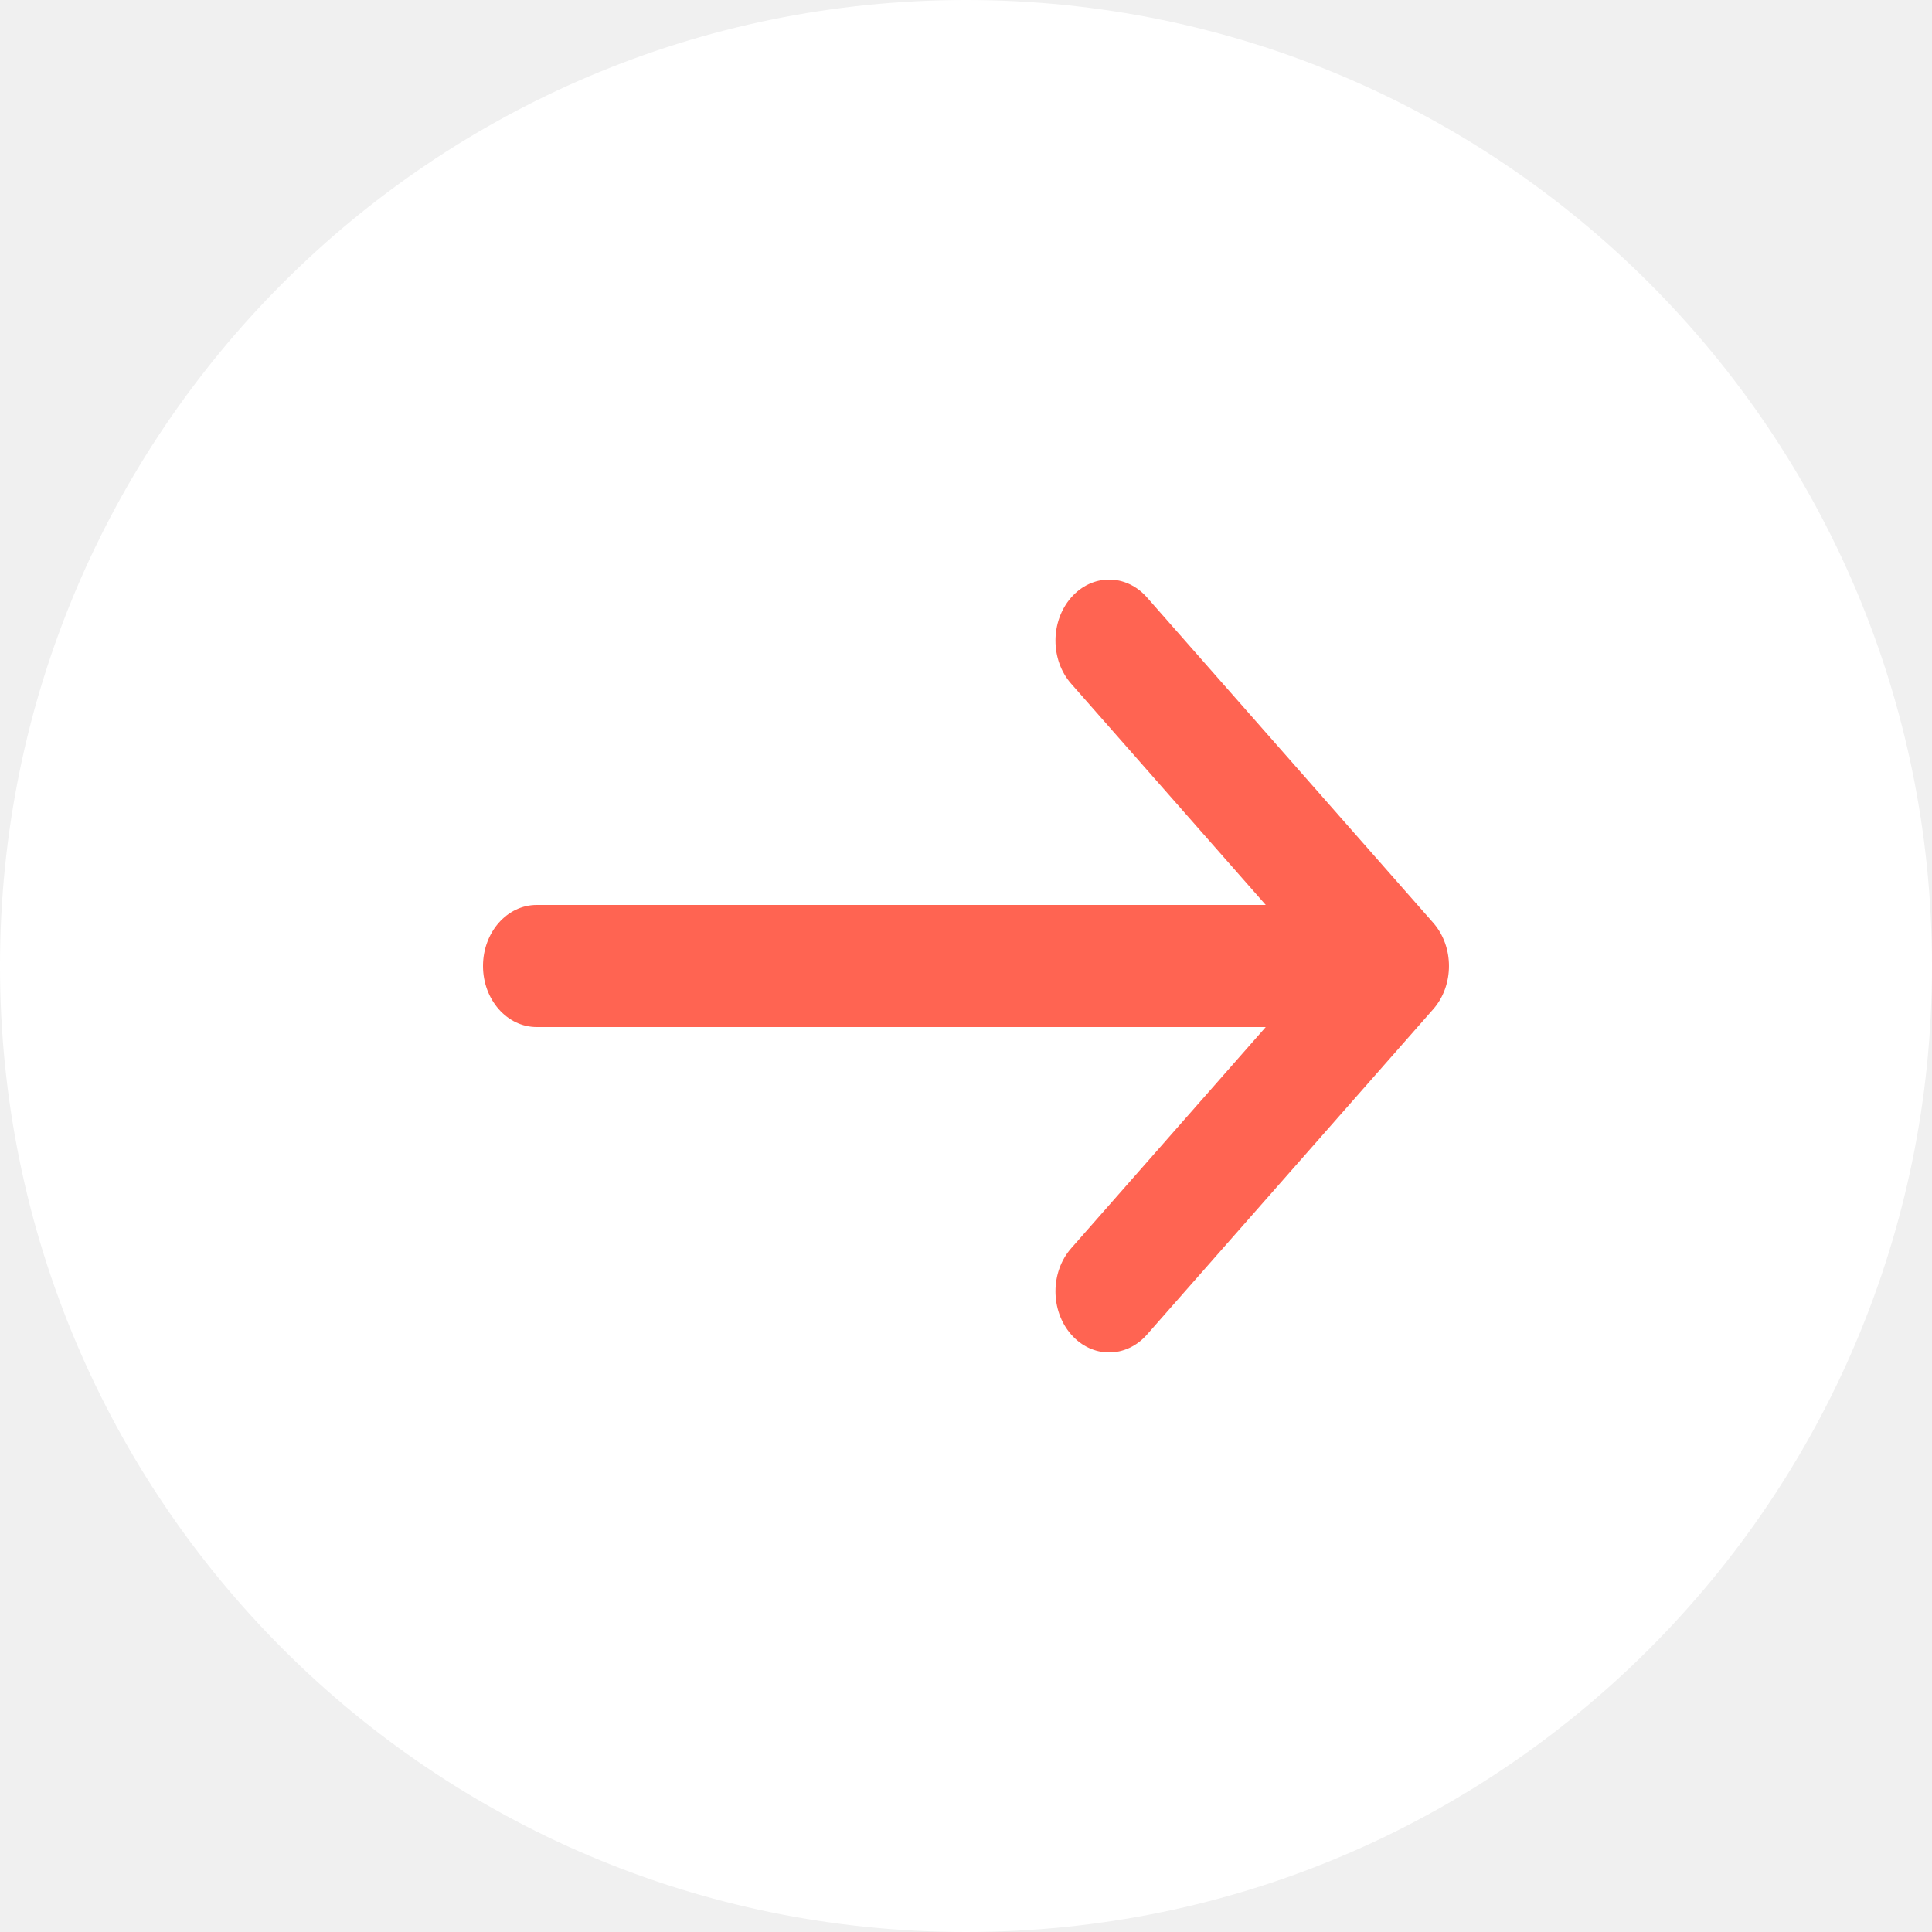
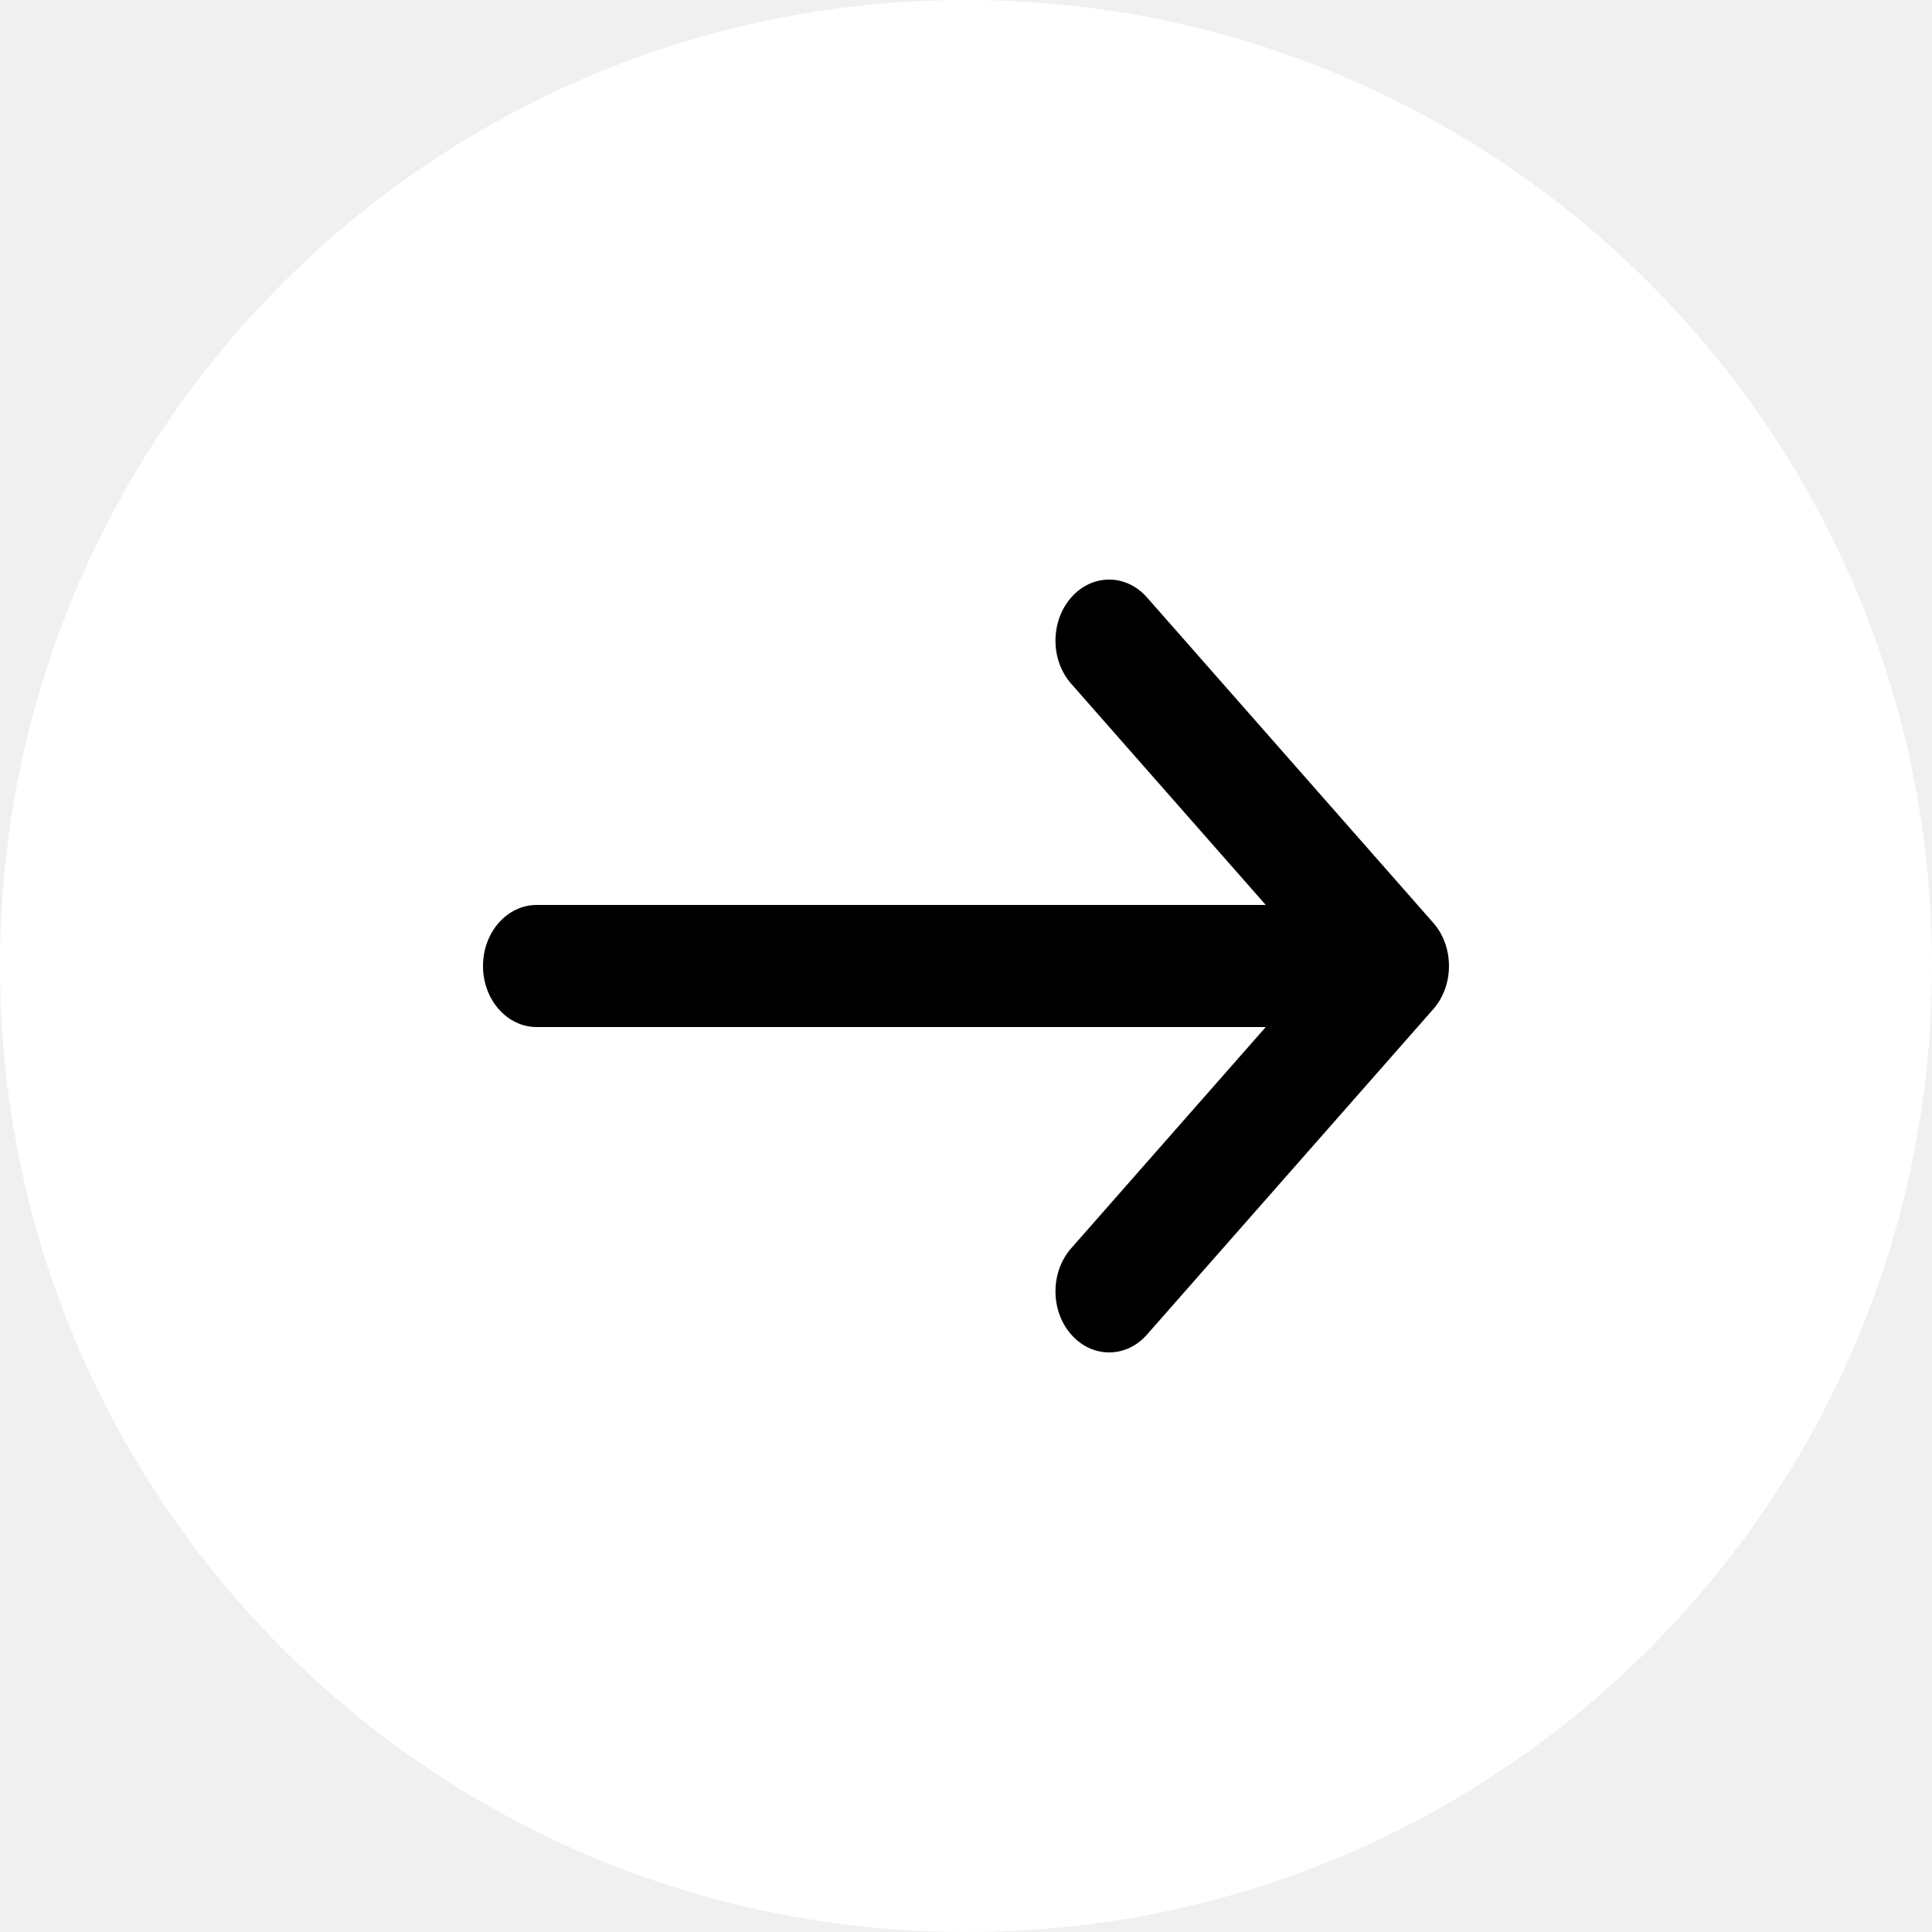
<svg xmlns="http://www.w3.org/2000/svg" width="20" height="20" viewBox="0 0 20 20" fill="none">
  <path d="M20 10C20 15.523 15.523 20 10 20C4.477 20 0 15.523 0 10C0 4.477 4.477 0 10 0C15.523 0 20 4.477 20 10Z" fill="white" />
-   <path fill-rule="evenodd" clip-rule="evenodd" d="M11.089 6.185C10.872 6.432 10.872 6.832 11.089 7.078L13.103 9.368H5.556C5.249 9.368 5 9.651 5 10C5 10.349 5.249 10.632 5.556 10.632H13.103L11.089 12.922C10.872 13.168 10.872 13.568 11.089 13.815C11.306 14.062 11.657 14.062 11.874 13.815L14.837 10.447C15.054 10.2 15.054 9.8 14.837 9.553L11.874 6.185C11.657 5.938 11.306 5.938 11.089 6.185Z" fill="#FF6452" />
+   <path fill-rule="evenodd" clip-rule="evenodd" d="M11.089 6.185C10.872 6.432 10.872 6.832 11.089 7.078L13.103 9.368H5.556C5.249 9.368 5 9.651 5 10C5 10.349 5.249 10.632 5.556 10.632H13.103L11.089 12.922C10.872 13.168 10.872 13.568 11.089 13.815C11.306 14.062 11.657 14.062 11.874 13.815L14.837 10.447C15.054 10.2 15.054 9.8 14.837 9.553L11.874 6.185C11.657 5.938 11.306 5.938 11.089 6.185Z" fill="black" />
</svg>
